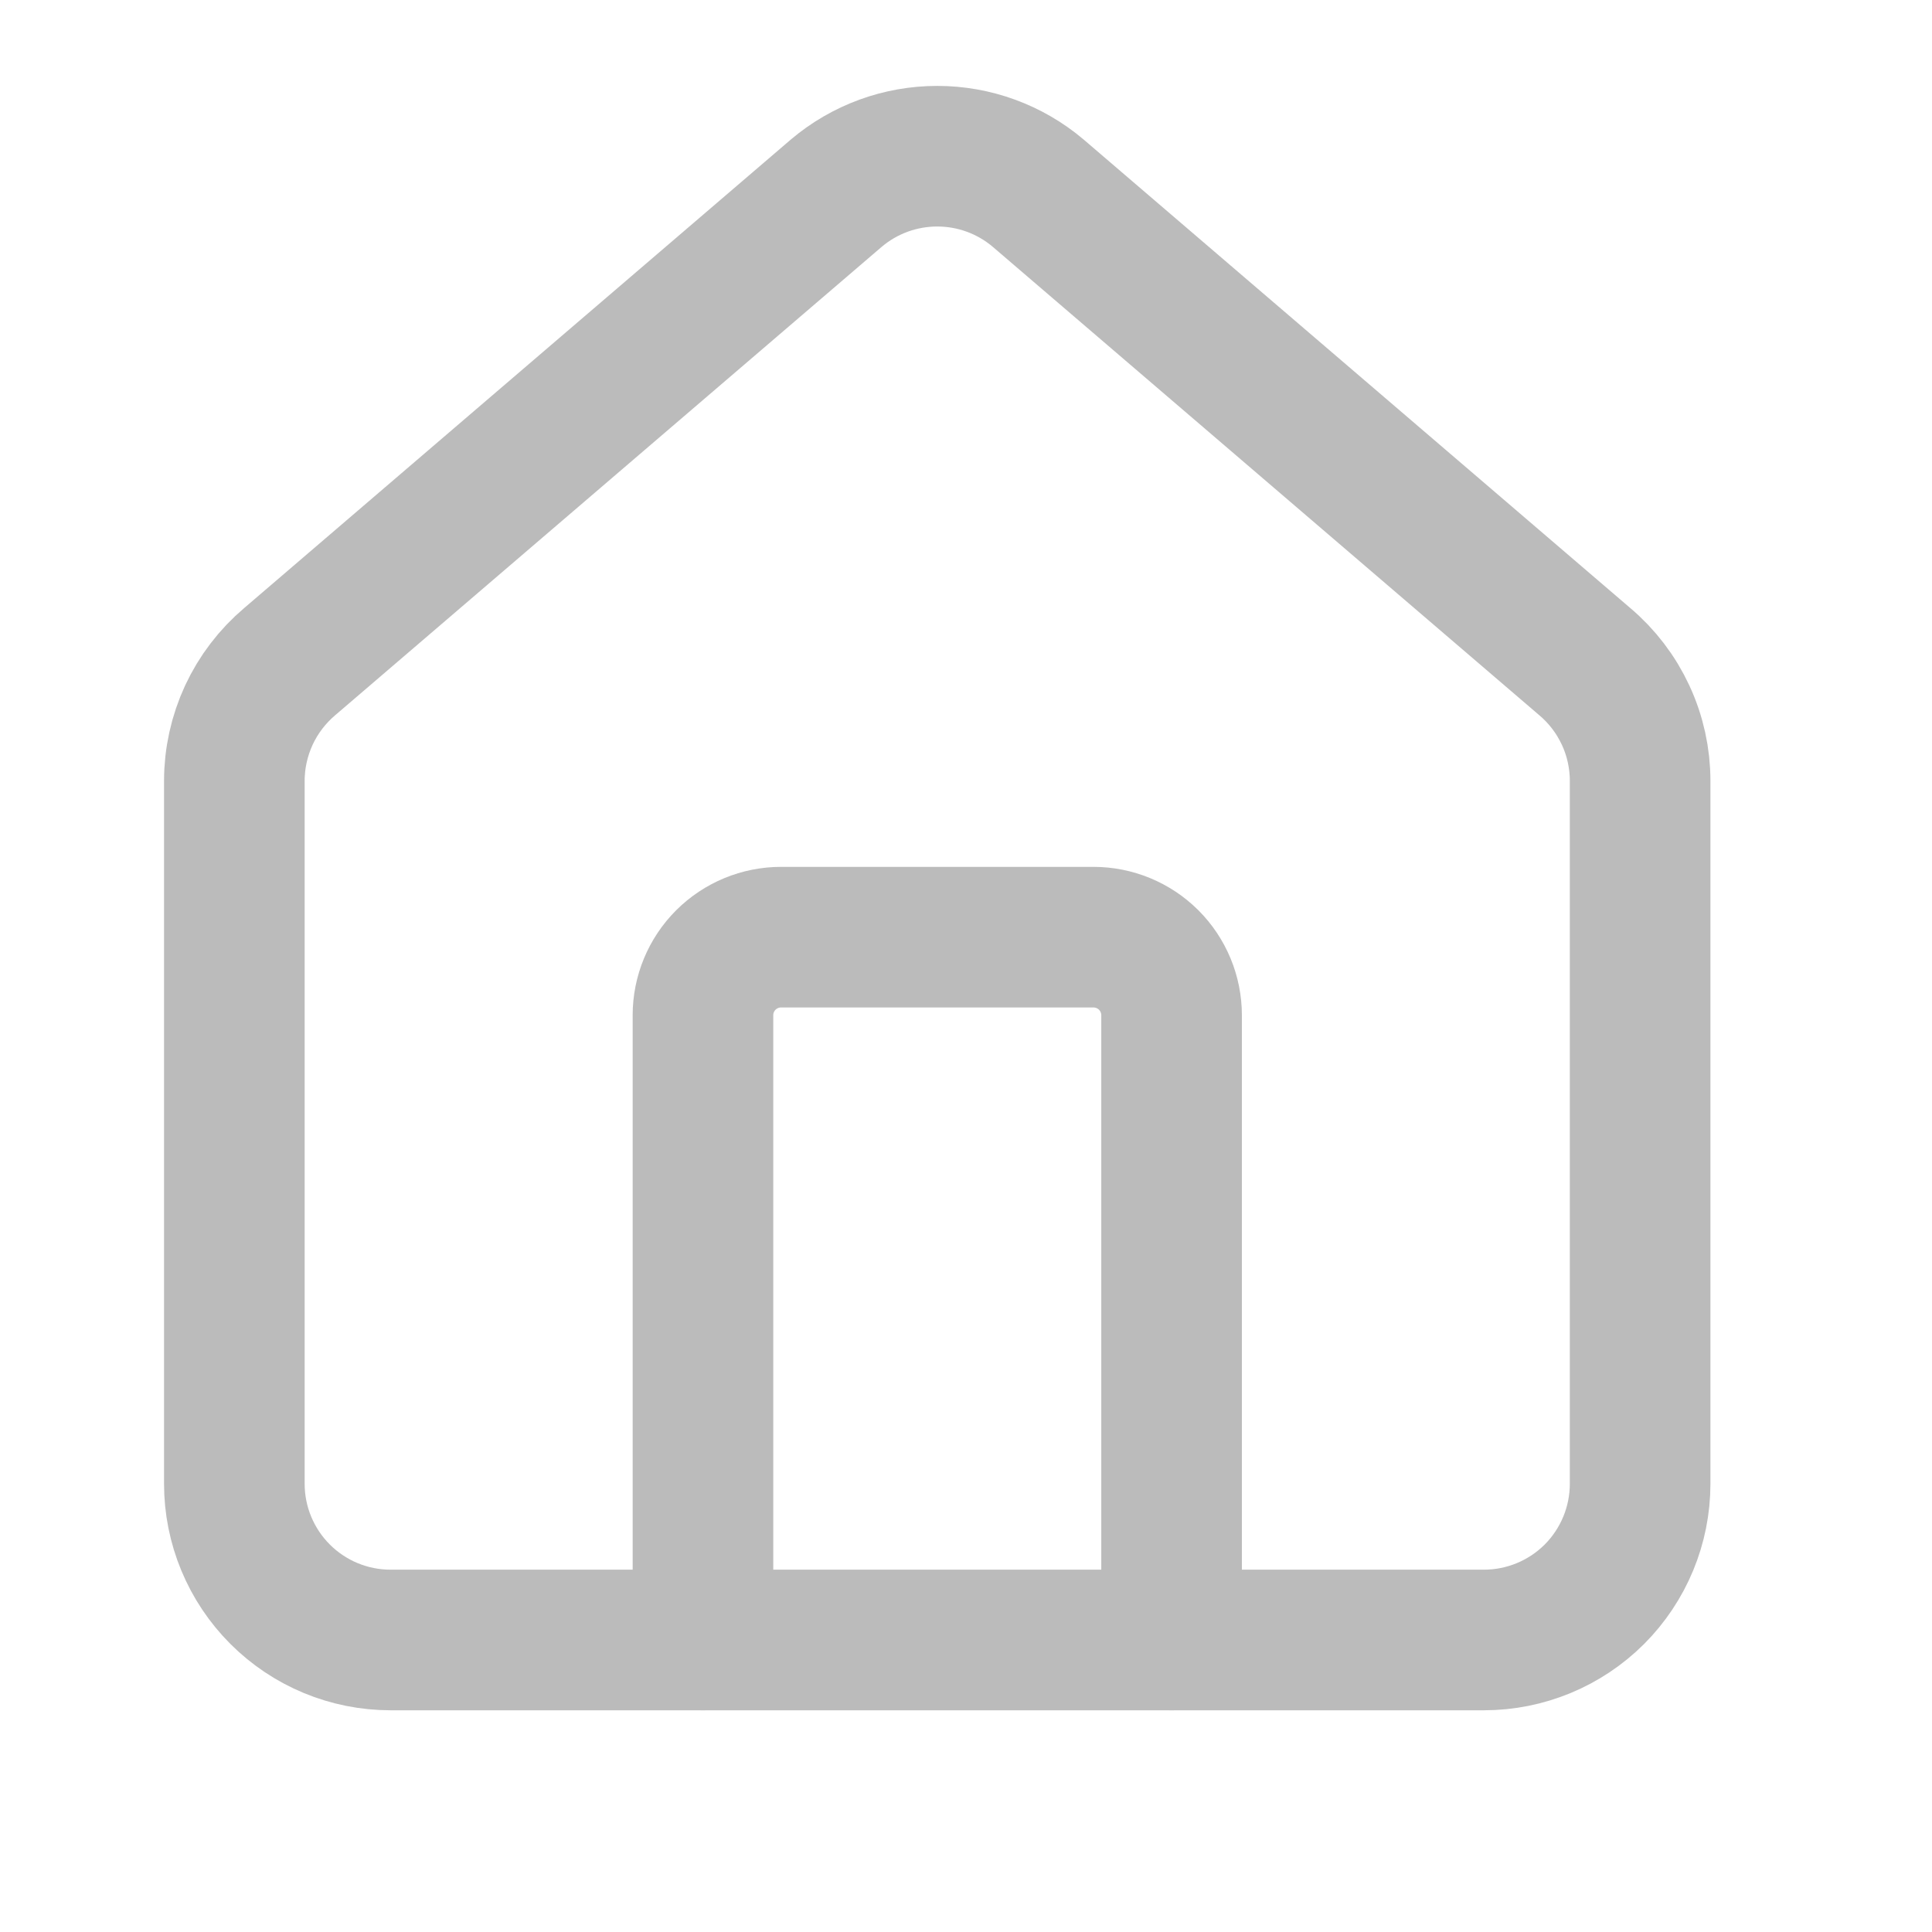
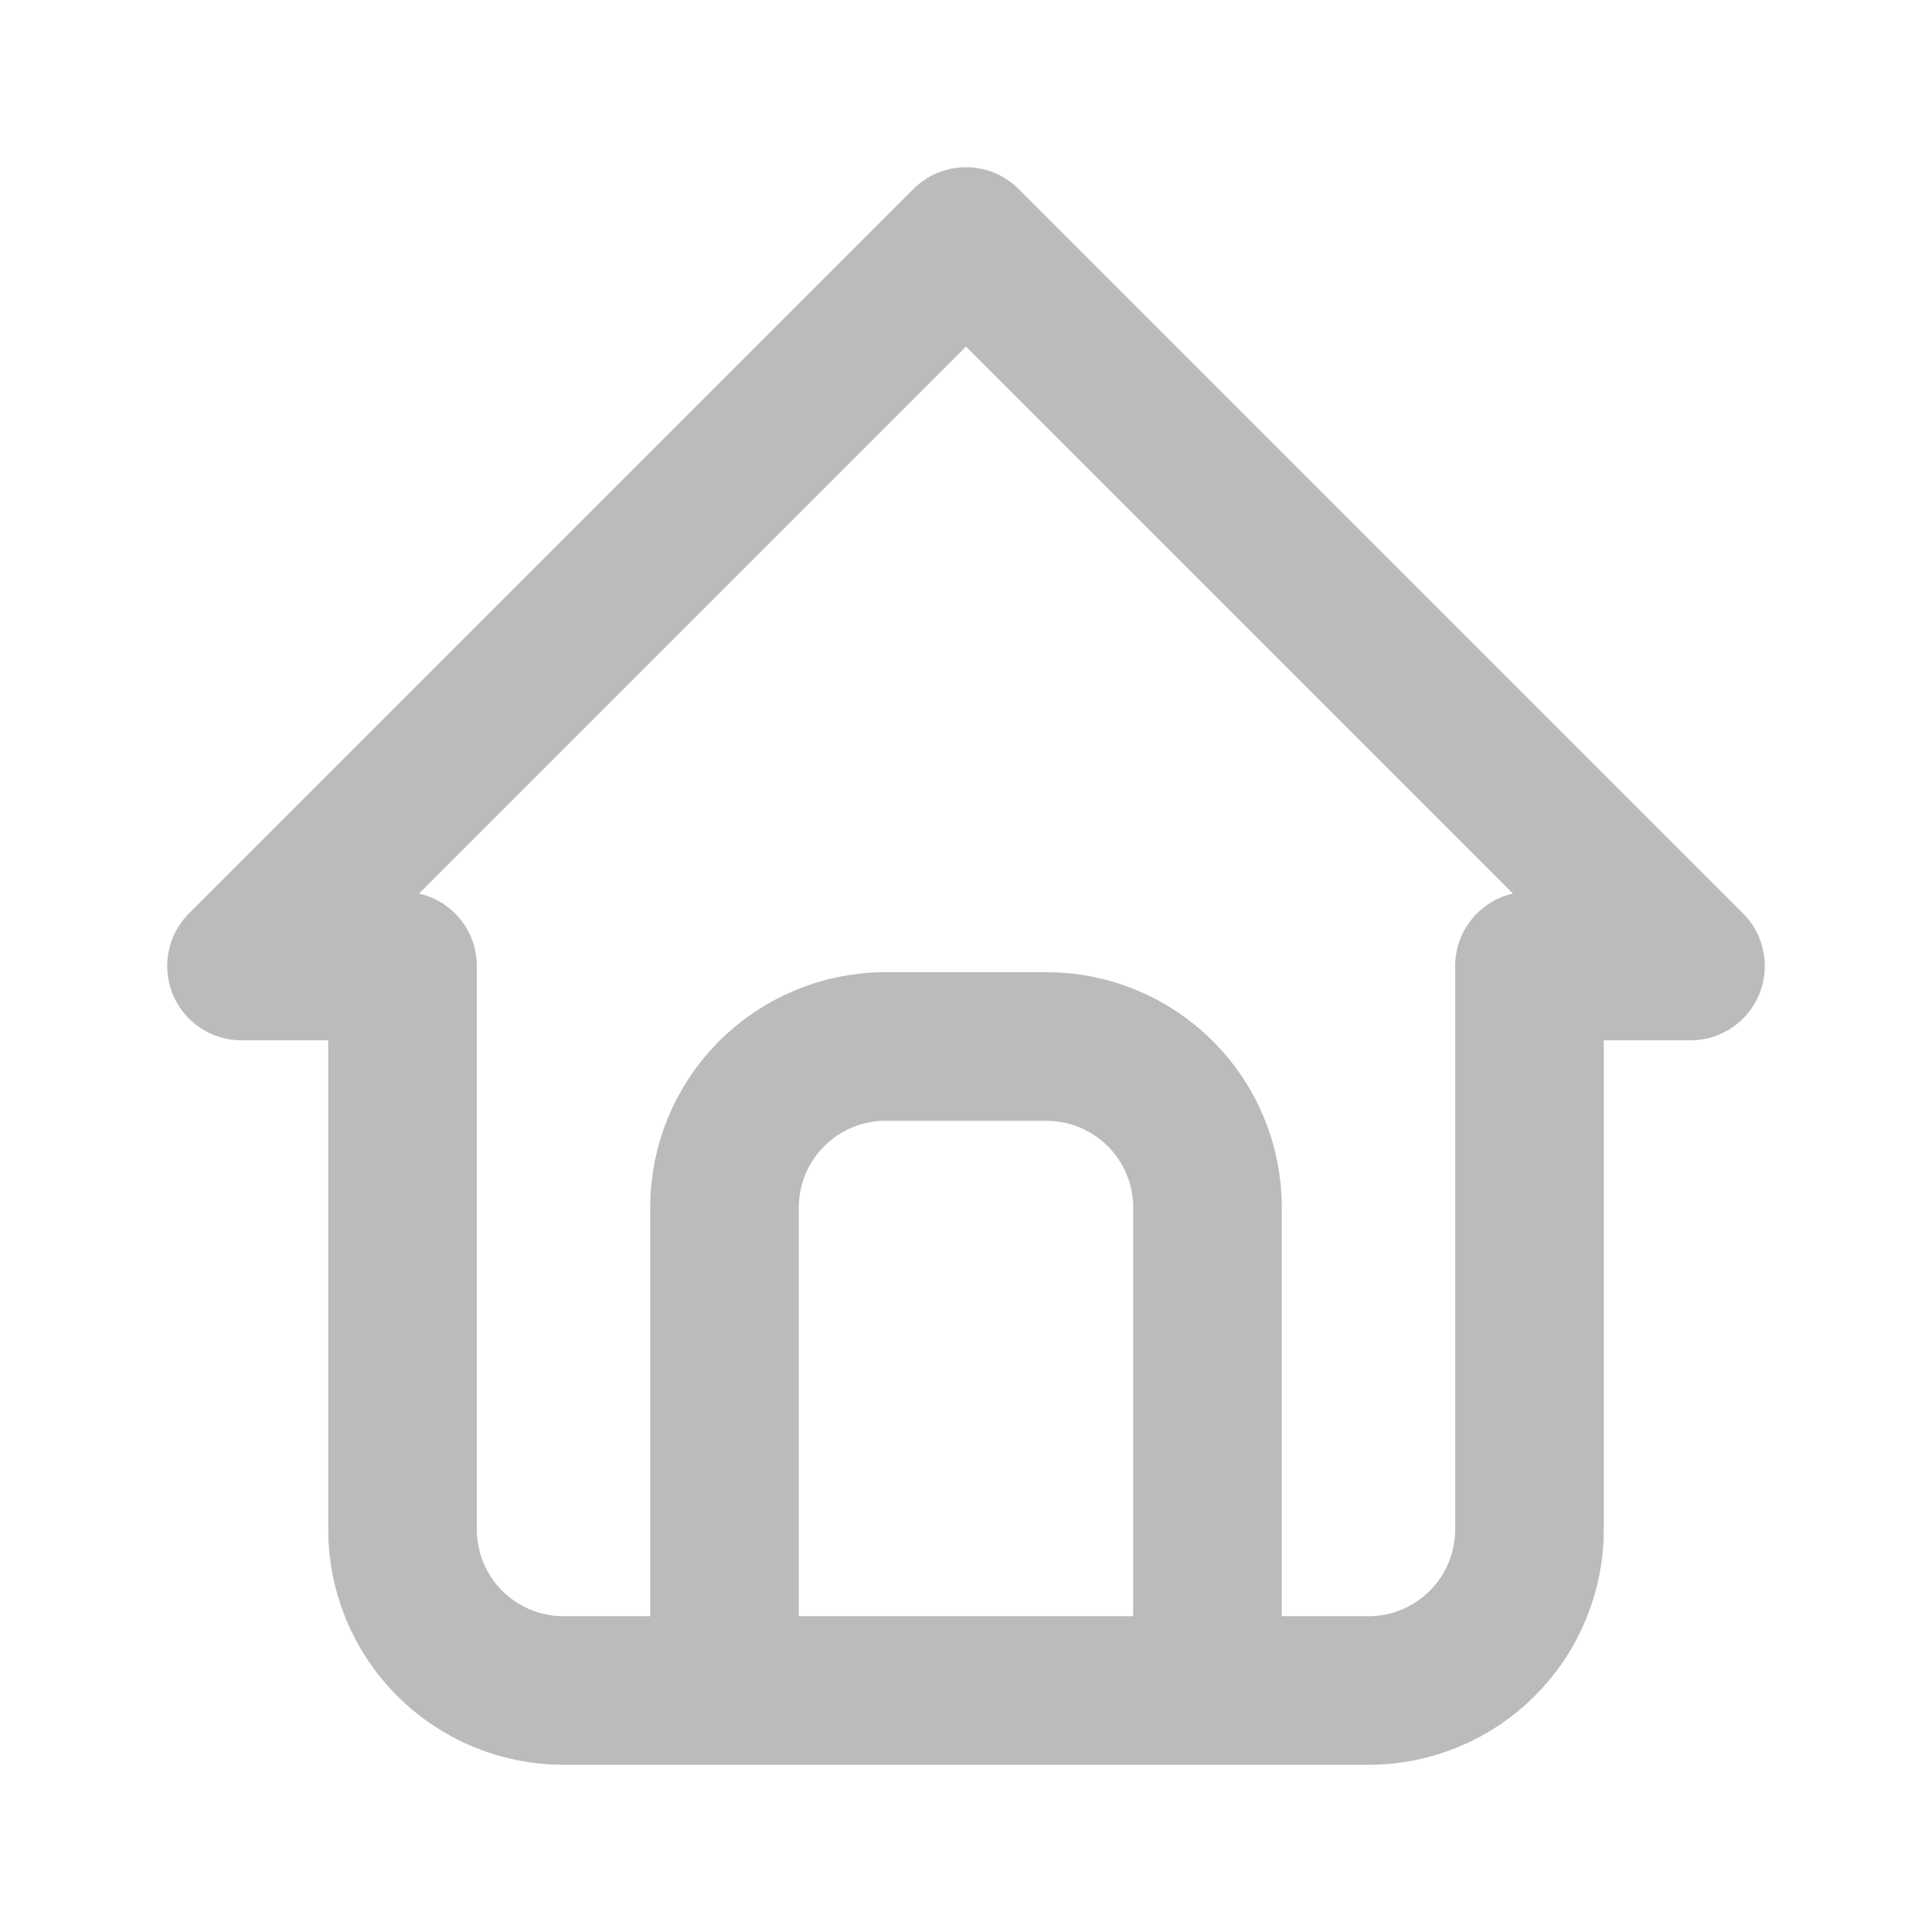
- <svg xmlns="http://www.w3.org/2000/svg" width="27" height="27" viewBox="0 0 27 27" fill="none">
-   <path d="M16.373 22.919V14.188C16.373 13.899 16.258 13.621 16.053 13.416C15.848 13.212 15.571 13.097 15.281 13.097H10.916C10.626 13.097 10.349 13.212 10.144 13.416C9.939 13.621 9.824 13.899 9.824 14.188V22.919" stroke="#BBBBBB" stroke-width="1.965" stroke-linecap="round" stroke-linejoin="round" />
-   <path d="M3.275 10.913C3.275 10.596 3.345 10.282 3.478 9.994C3.612 9.706 3.807 9.451 4.049 9.246L11.689 2.698C12.083 2.365 12.582 2.183 13.098 2.183C13.614 2.183 14.113 2.365 14.507 2.698L22.147 9.246C22.39 9.451 22.584 9.706 22.718 9.994C22.852 10.282 22.921 10.596 22.921 10.913V20.736C22.921 21.315 22.691 21.87 22.282 22.28C21.872 22.689 21.317 22.919 20.738 22.919H5.458C4.879 22.919 4.324 22.689 3.915 22.28C3.505 21.87 3.275 21.315 3.275 20.736V10.913Z" stroke="#BBBBBB" stroke-width="1.965" stroke-linecap="round" stroke-linejoin="round" />
+ <svg xmlns="http://www.w3.org/2000/svg" width="26" height="26" viewBox="0 0 26 26" fill="none">
+   <path d="M9.75 22.75V16.25C9.75 15.675 9.978 15.124 10.385 14.718C10.791 14.312 11.342 14.083 11.917 14.083H14.083C14.658 14.083 15.209 14.312 15.615 14.718C16.022 15.124 16.25 15.675 16.25 16.25V22.75M5.417 13H3.25L13 3.25L22.75 13H20.583V20.583C20.583 21.158 20.355 21.709 19.949 22.115C19.542 22.522 18.991 22.75 18.417 22.75H7.583C7.009 22.75 6.458 22.522 6.051 22.115C5.645 21.709 5.417 21.158 5.417 20.583V13Z" stroke="#BBBBBB" stroke-width="2" stroke-linecap="round" stroke-linejoin="round" />
</svg>
